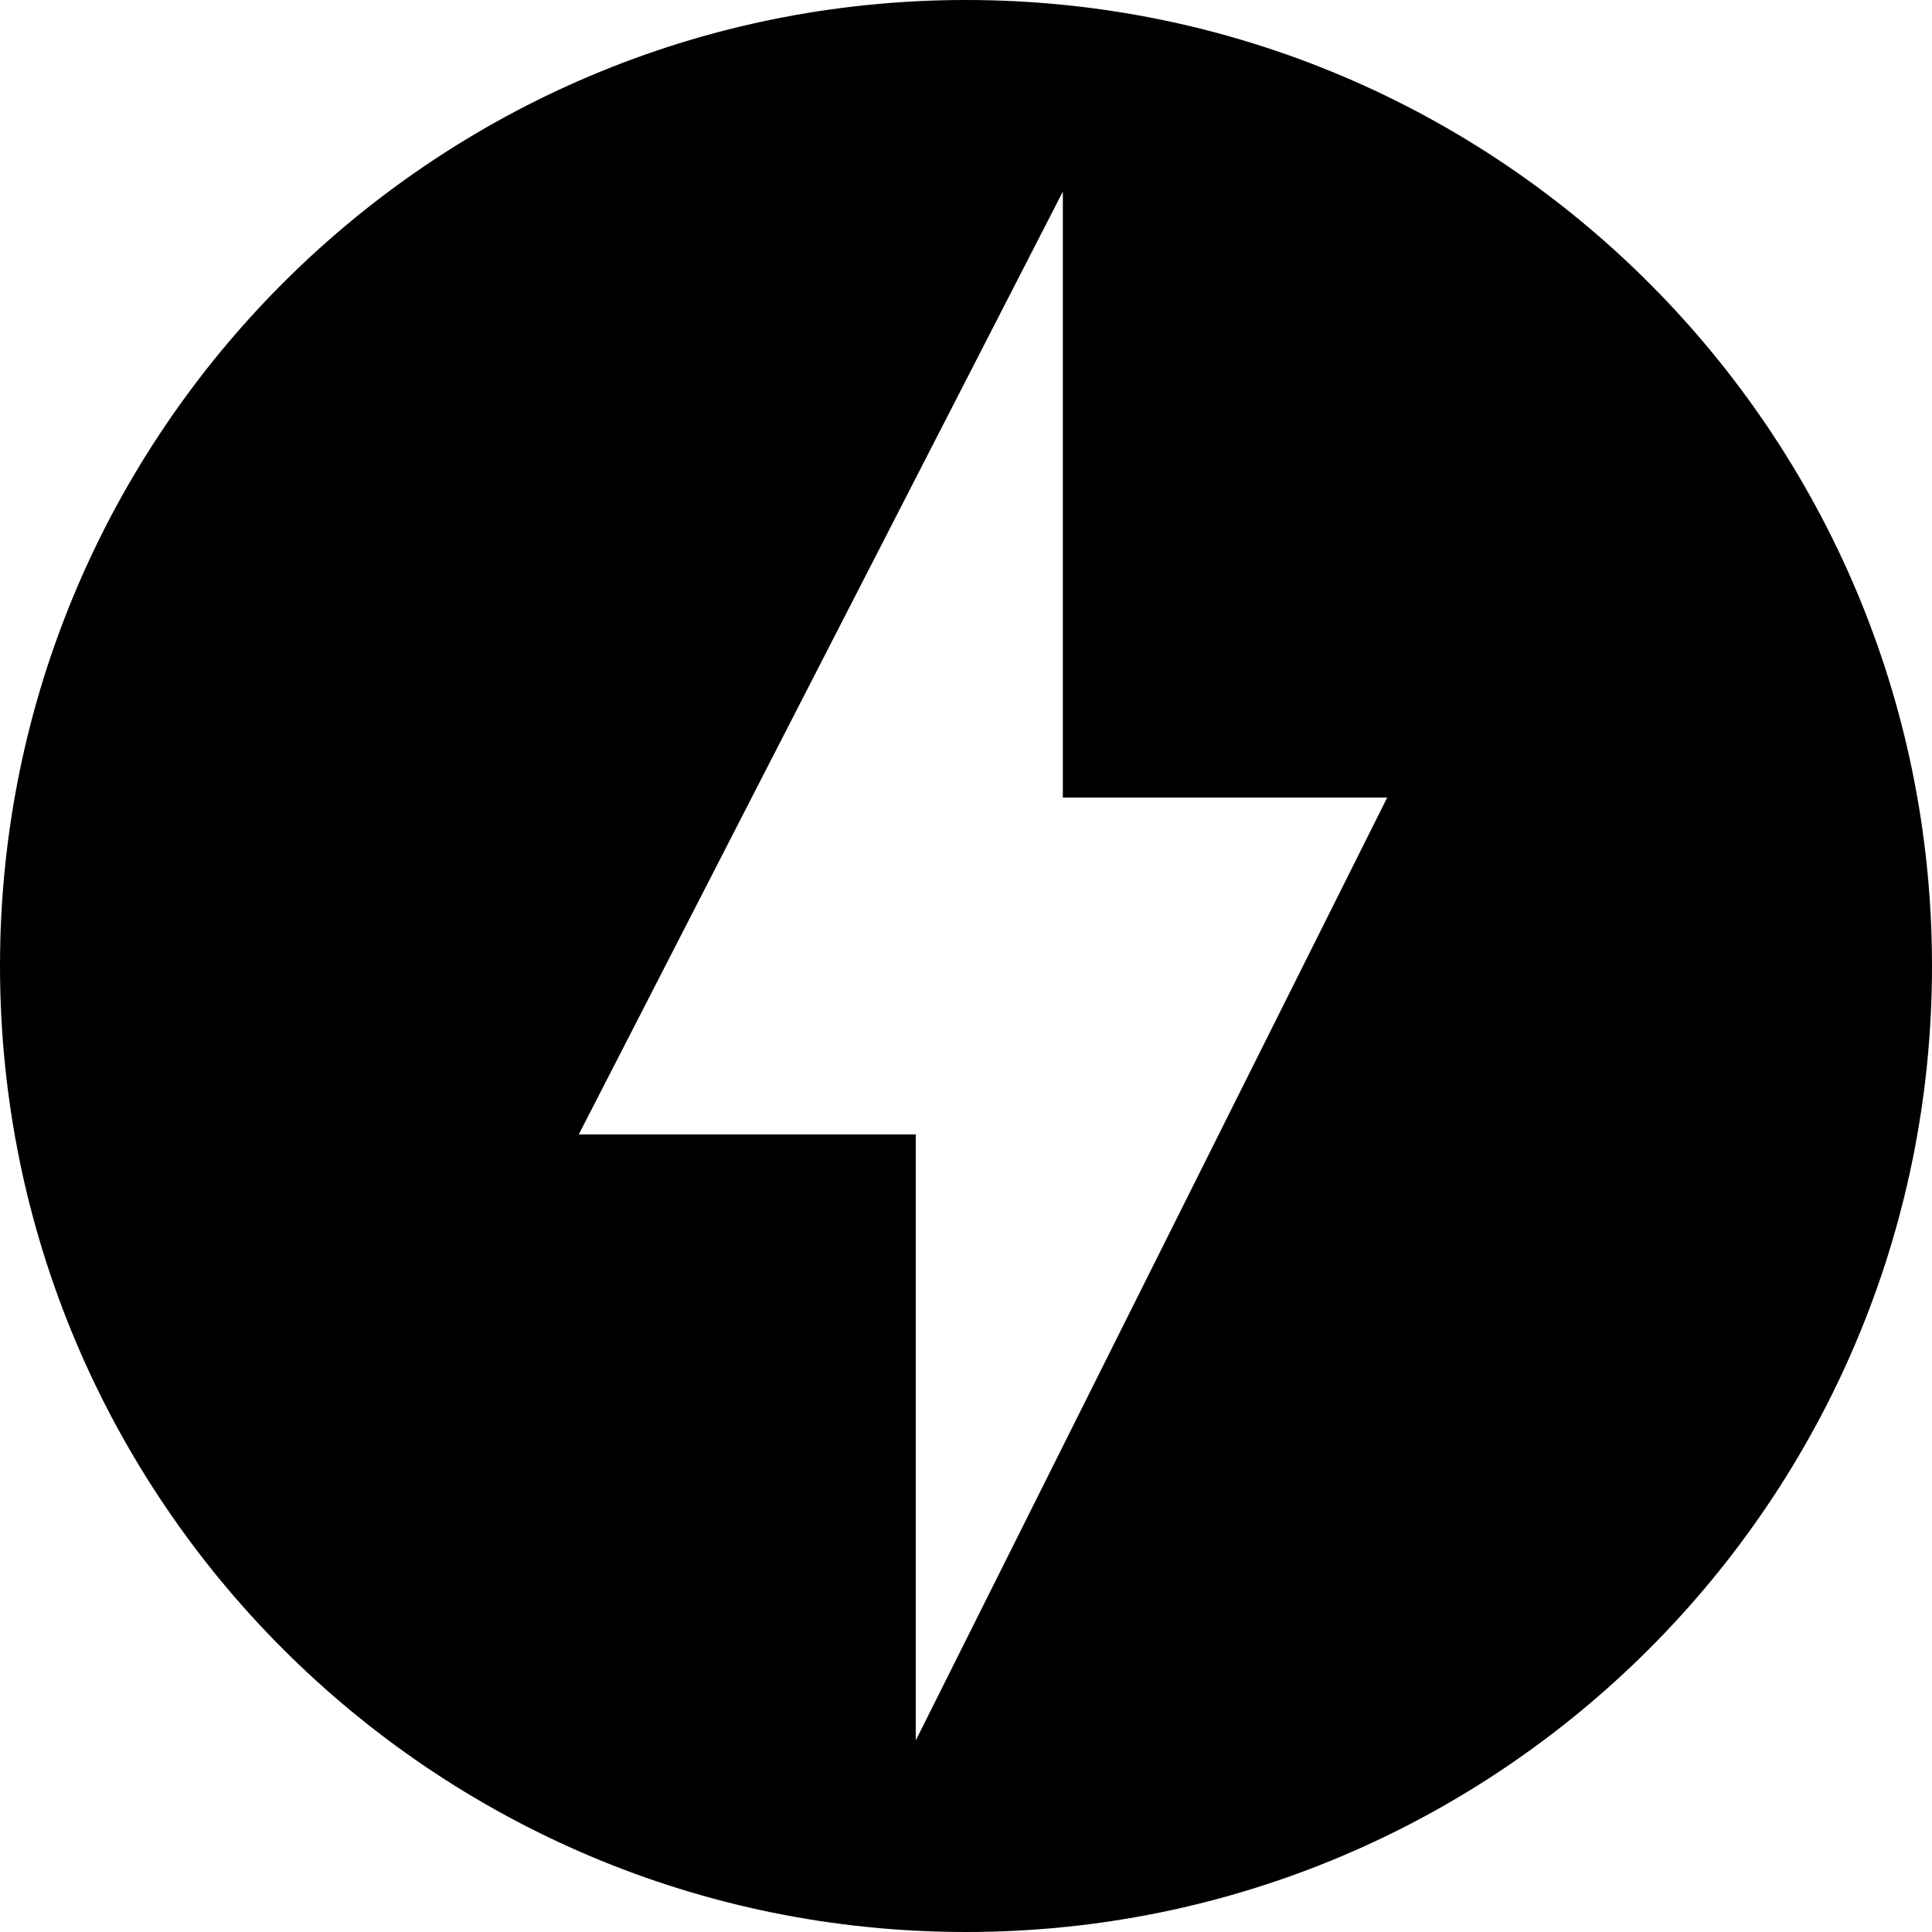
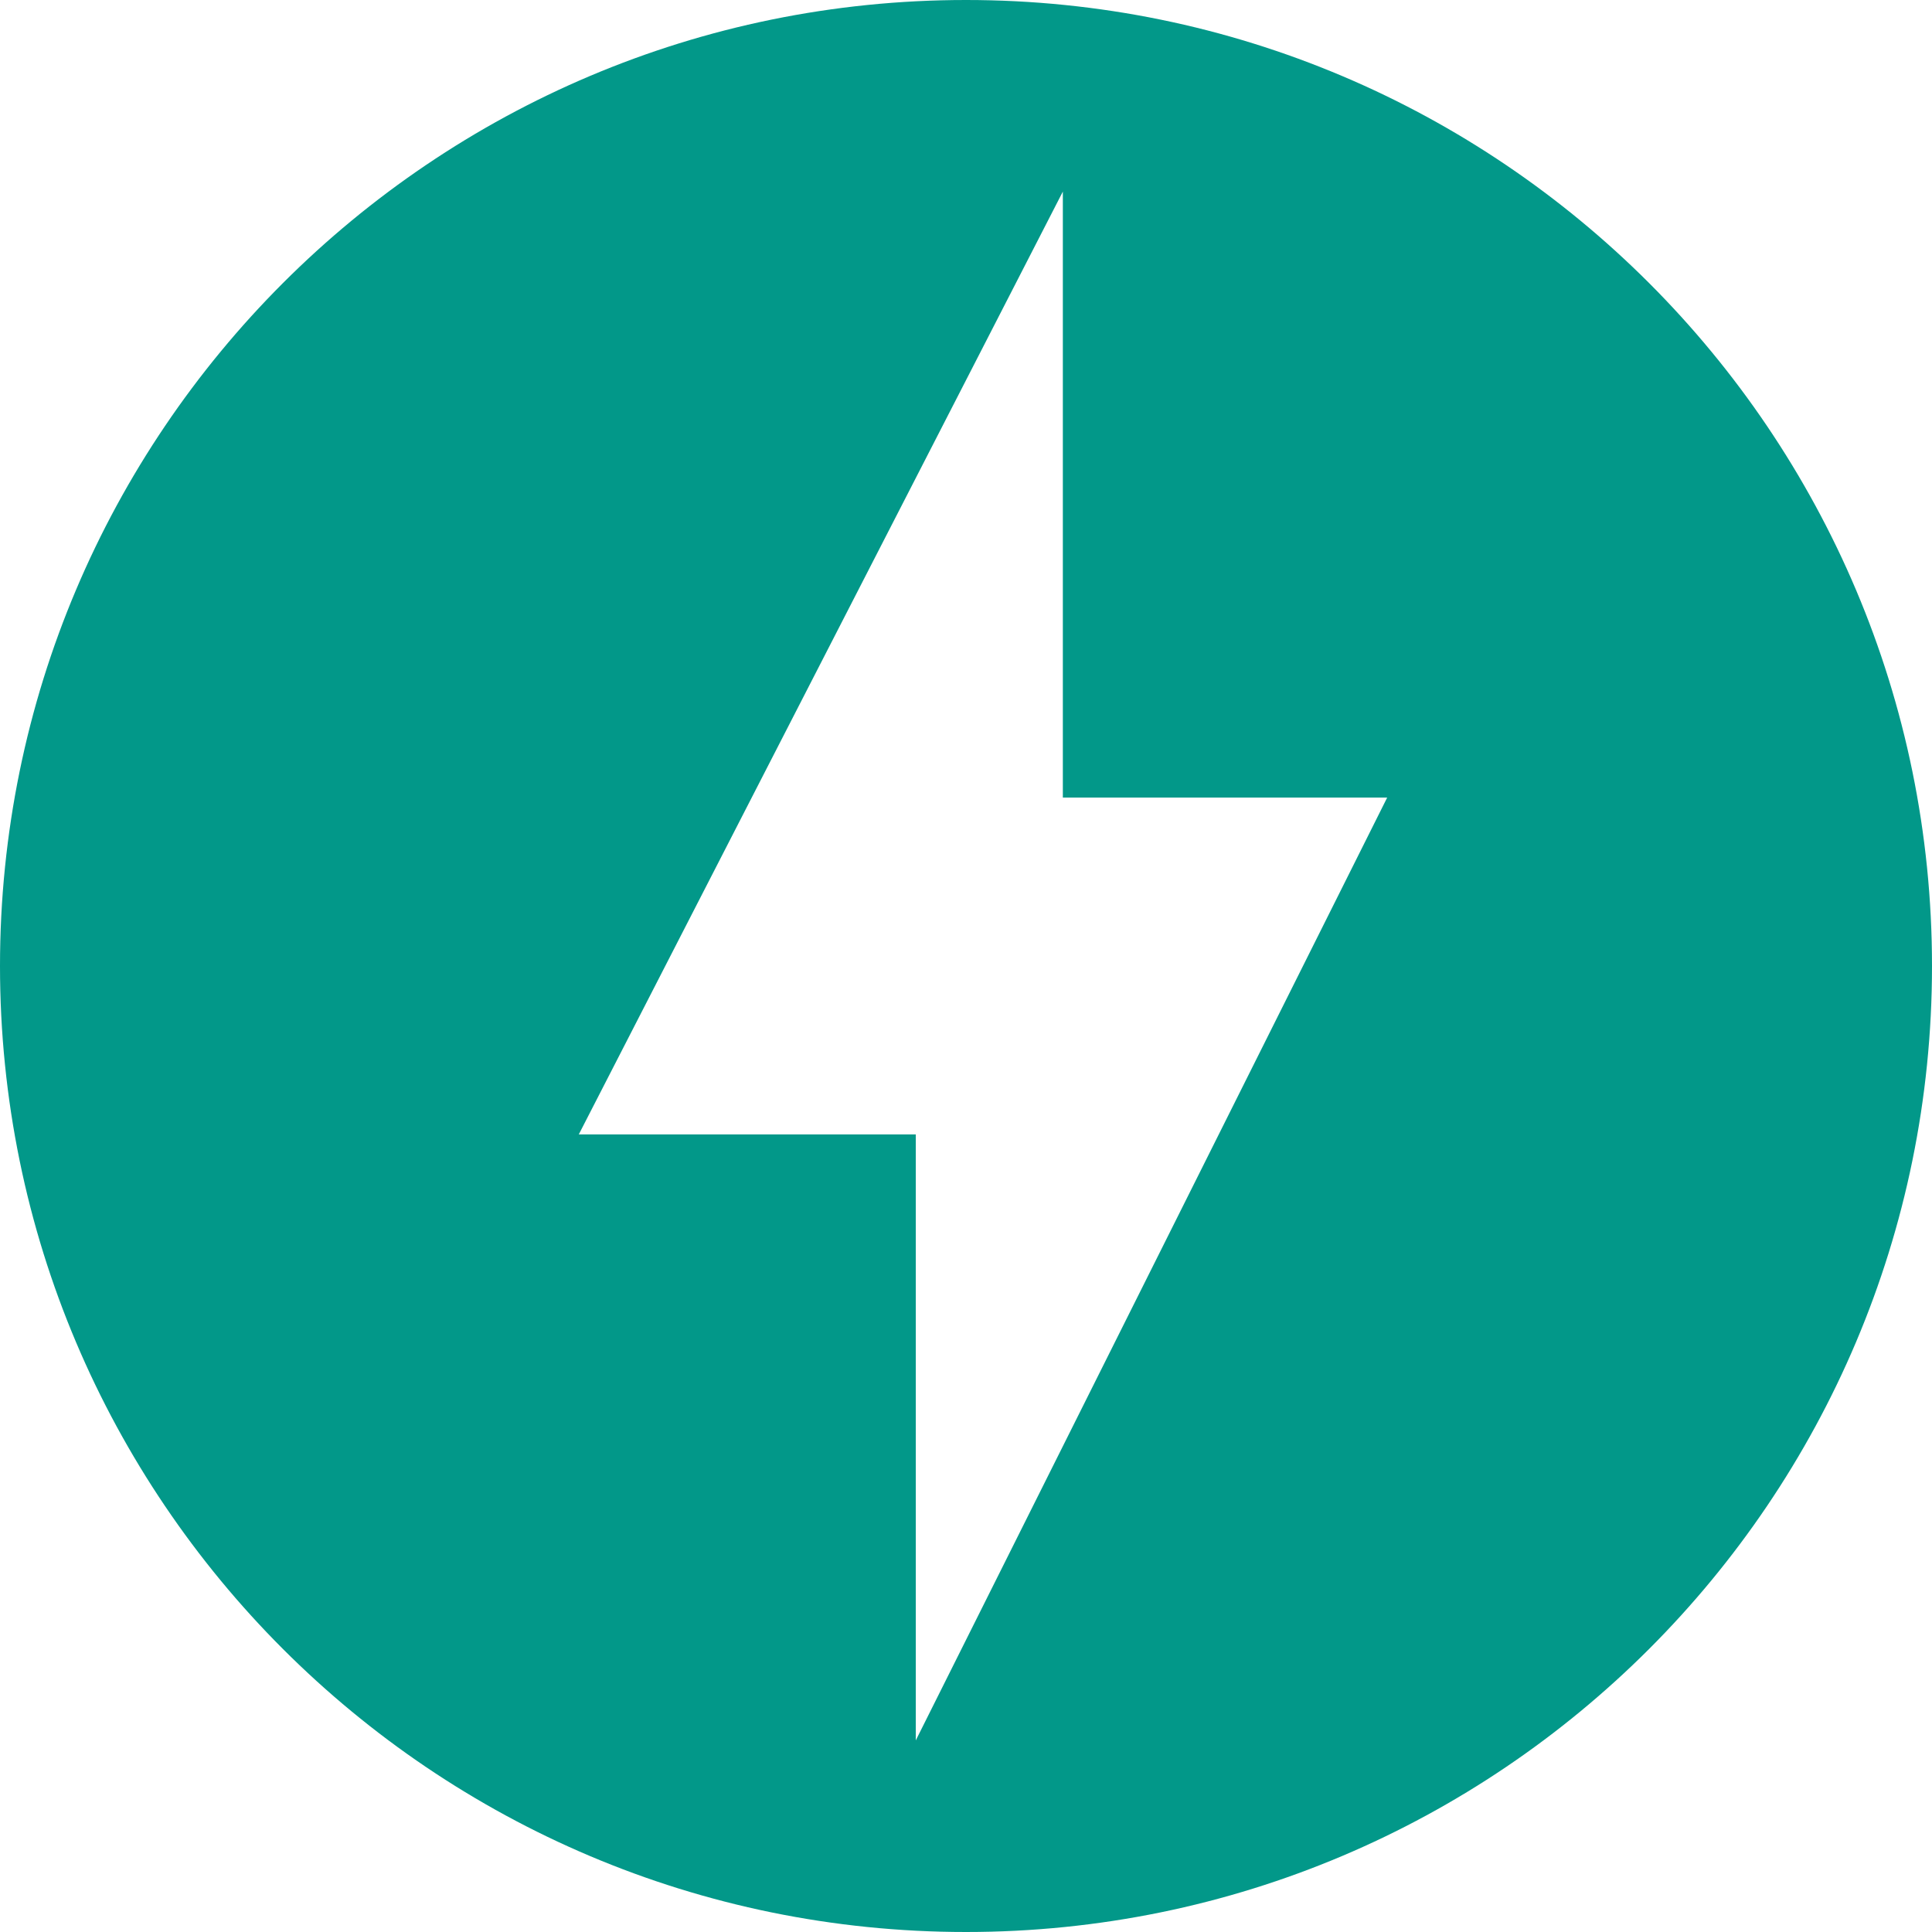
<svg xmlns="http://www.w3.org/2000/svg" role="img" viewBox="0 0 24 24">
-   <path d="M12 0C5.375 0 0 5.375 0 12c0 6.627 5.375 12 12 12 6.626 0 12-5.373 12-12 0-6.625-5.373-12-12-12zm-.624 21.62v-7.528H7.19L13.203 2.38v7.528h4.029L11.376 21.62z" />
+   <path d="M12 0C5.375 0 0 5.375 0 12c0 6.627 5.375 12 12 12 6.626 0 12-5.373 12-12 0-6.625-5.373-12-12-12zm-.624 21.62v-7.528H7.19L13.203 2.38v7.528h4.029L11.376 21.62z" fill="#029889" />
</svg>
